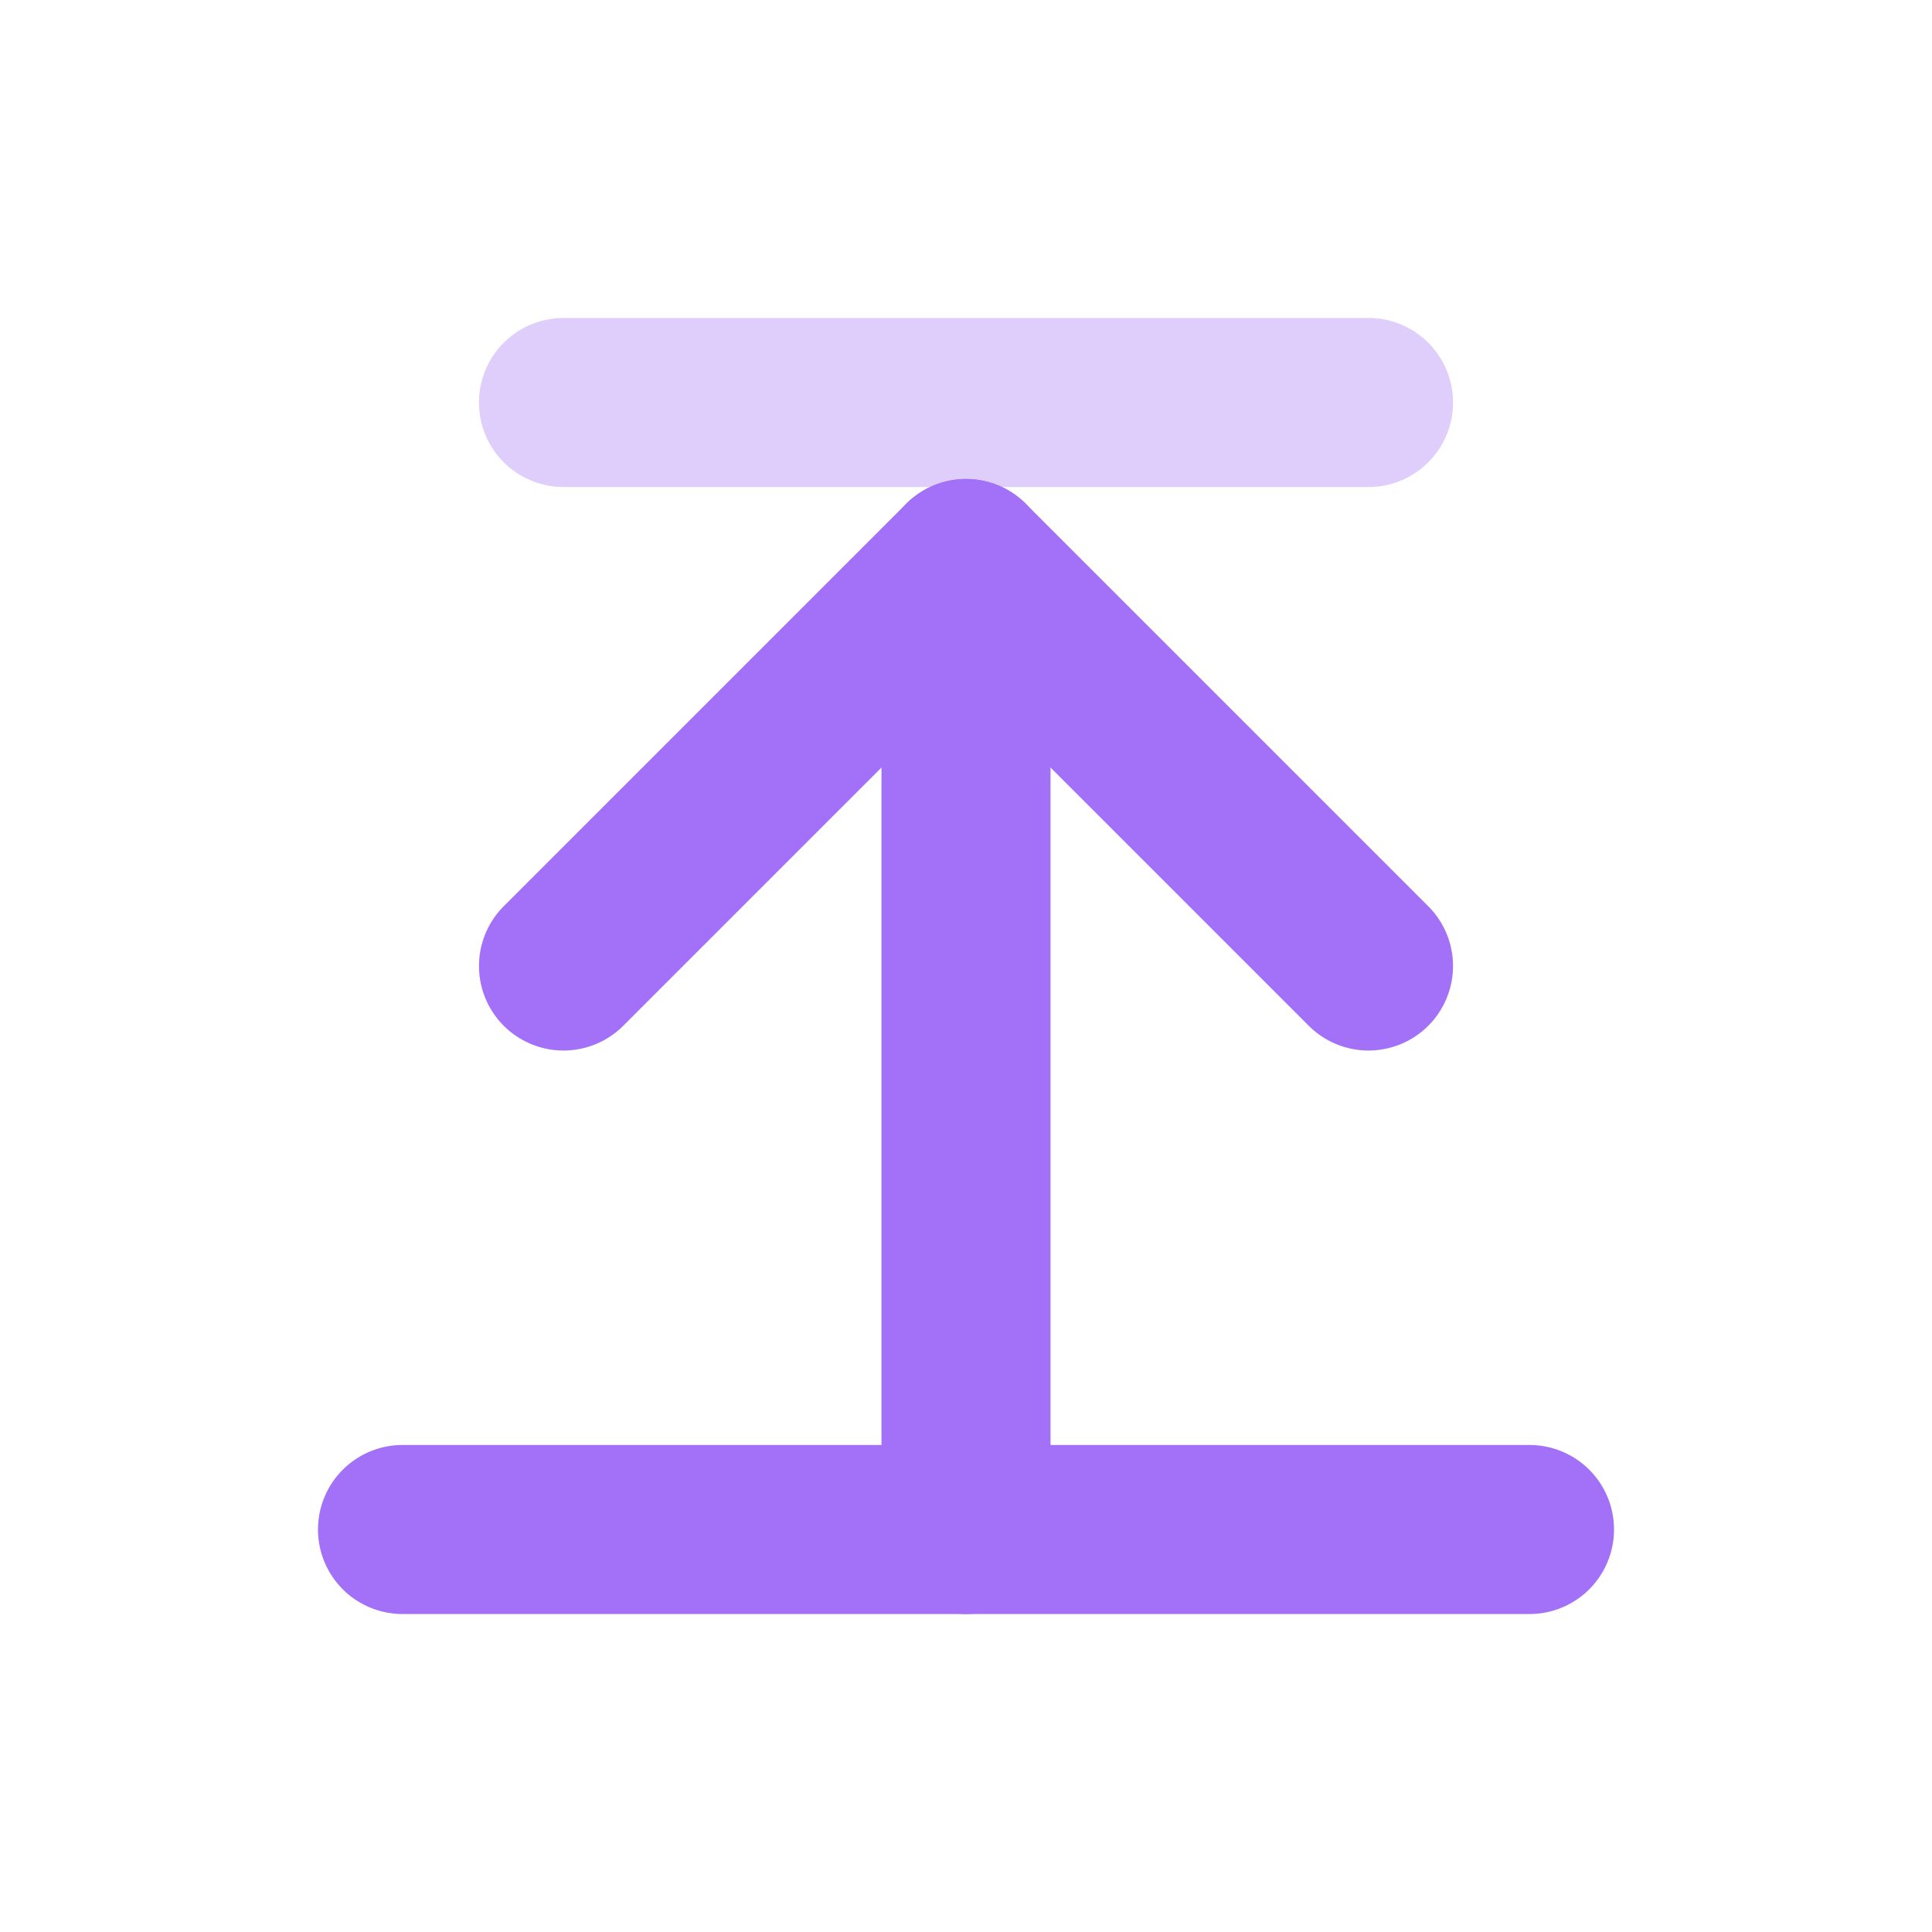
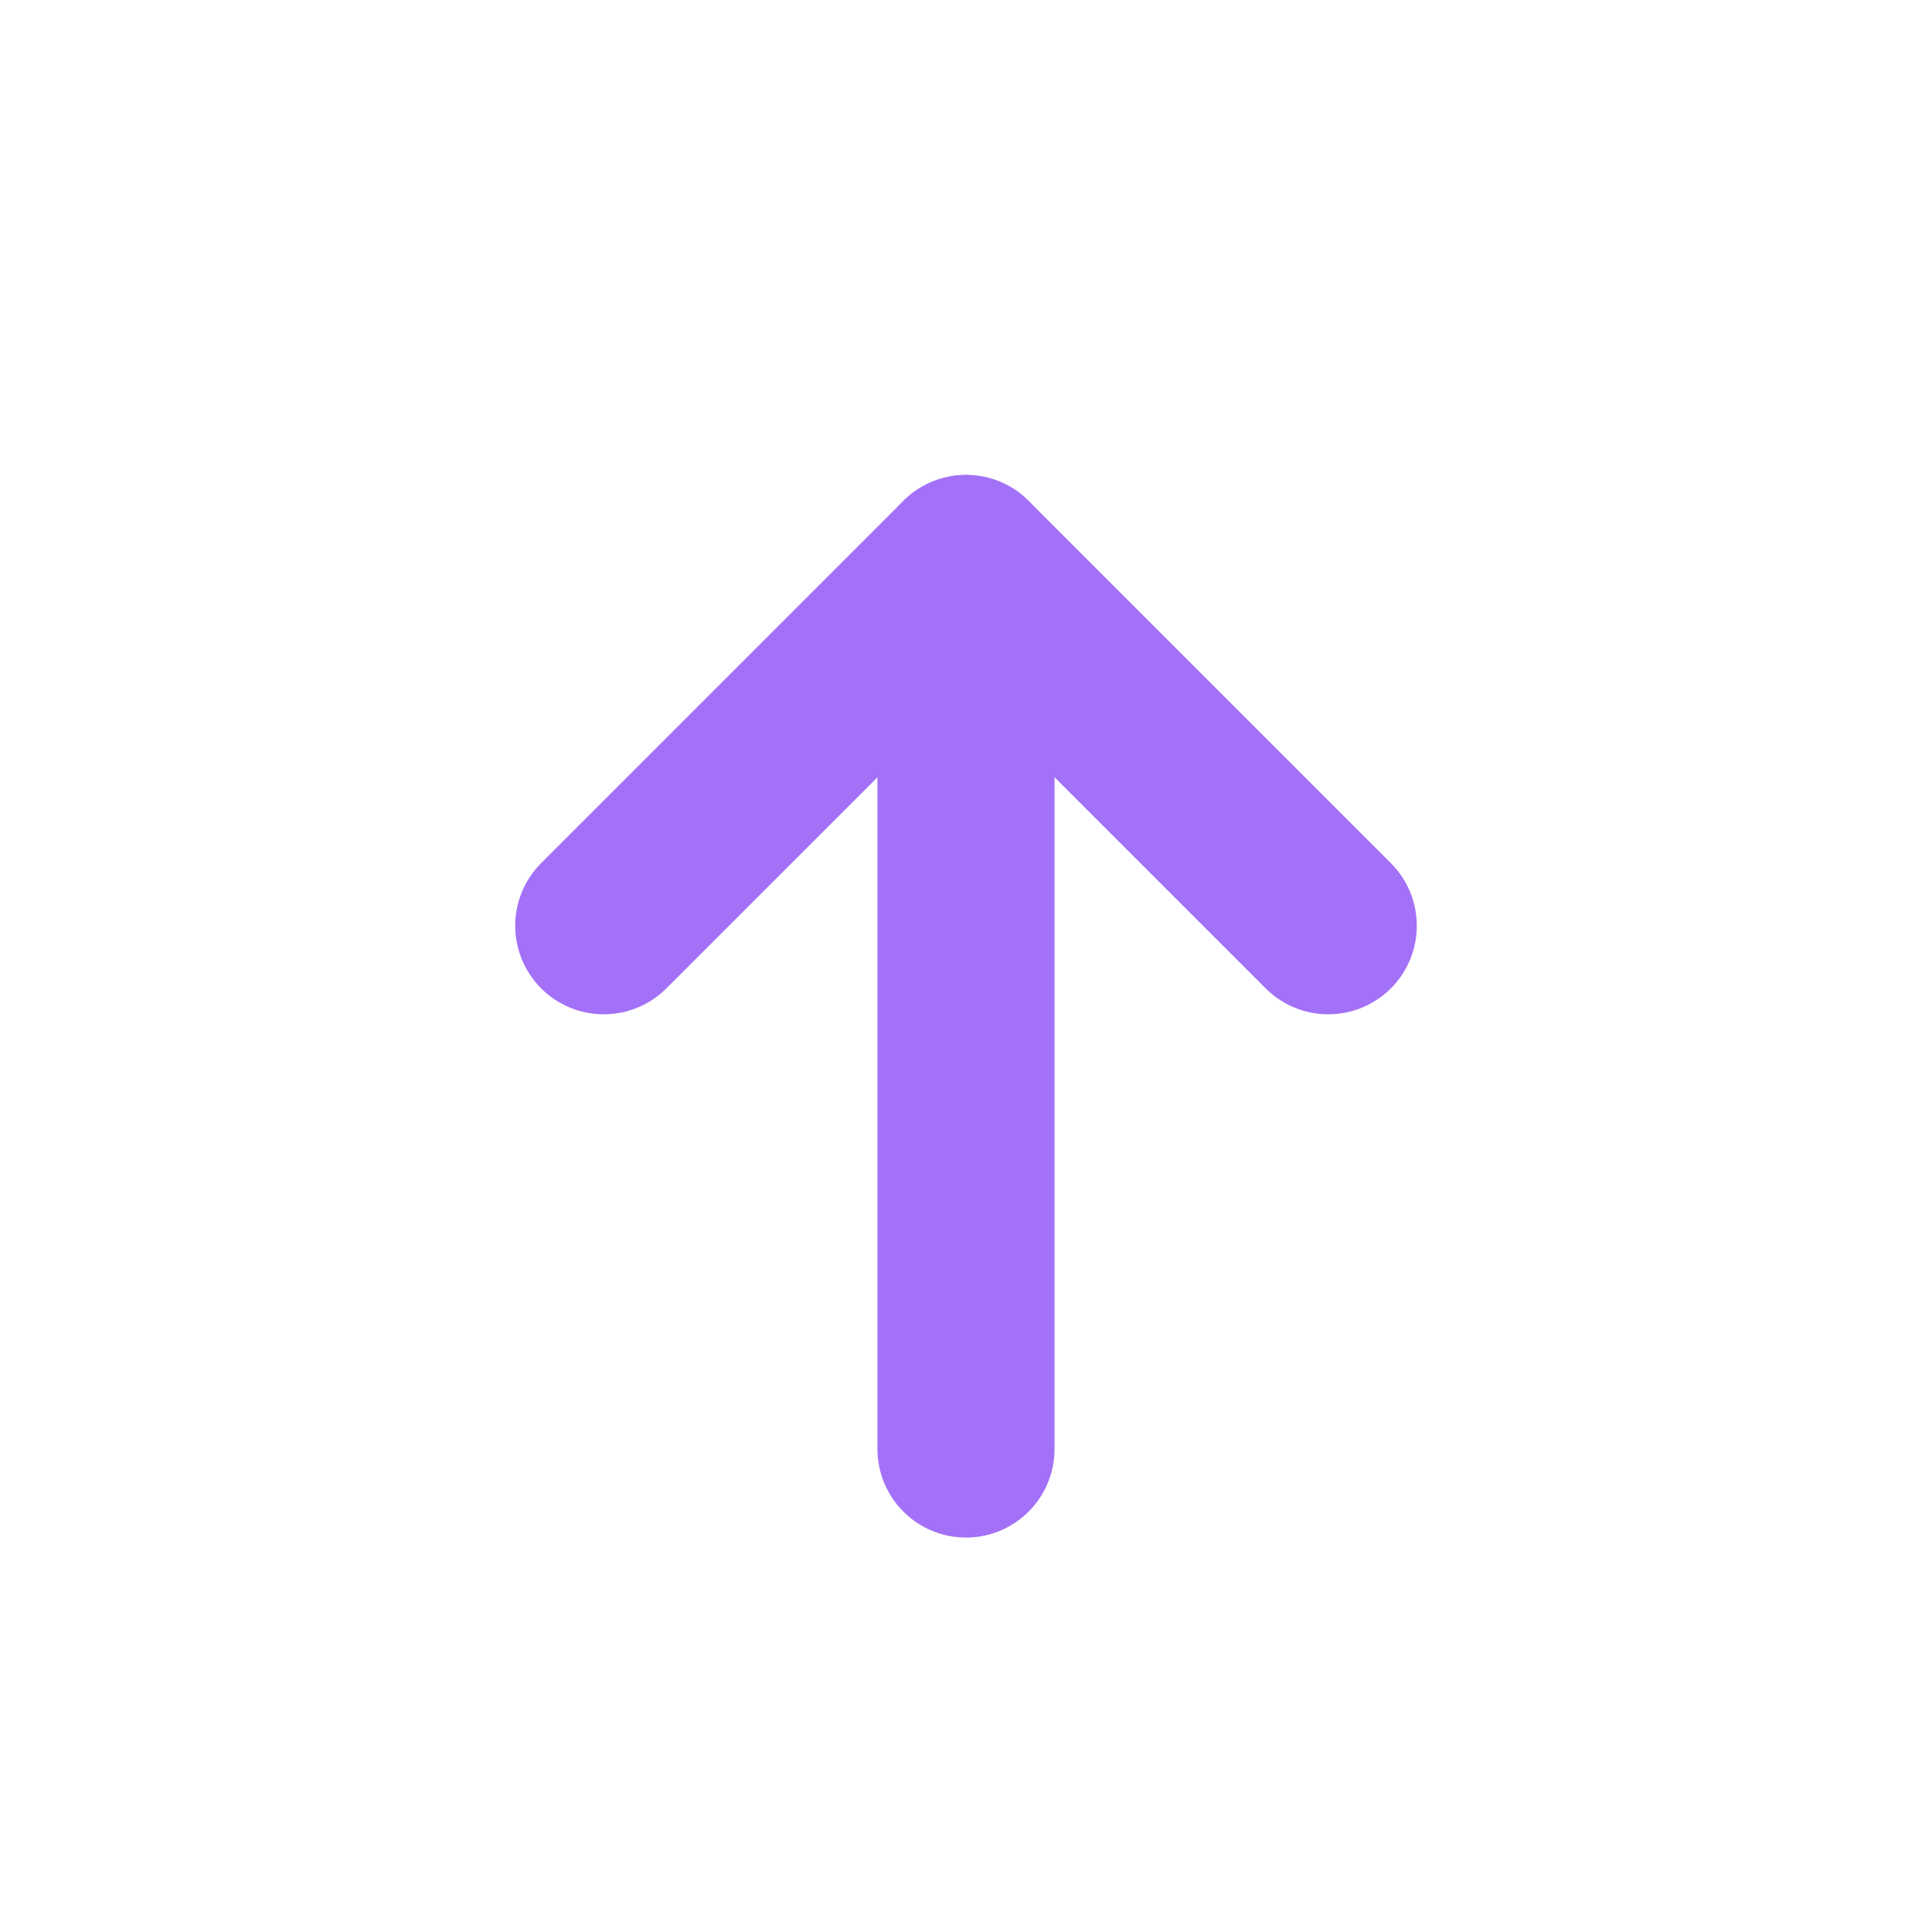
- <svg xmlns="http://www.w3.org/2000/svg" width="24" height="24" viewBox="0 0 24 24" fill="none" stroke="#a371f7" stroke-width="2.1" stroke-linecap="round" stroke-linejoin="round">
-   <path d="M12 19V7" />
-   <path d="M7 12l5-5 5 5" />
-   <path d="M5 19h14" />
-   <path d="M7 5h10" stroke-opacity="0.35" />
+ <svg xmlns="http://www.w3.org/2000/svg" width="24" height="24" viewBox="0 0 24 24" fill="none" stroke="#a371f7" stroke-width="2.2" stroke-linecap="round" stroke-linejoin="round">
+   <path d="M12 18V7" />
+   <path d="M7.5 11.5L12 7l4.5 4.5" />
</svg>
